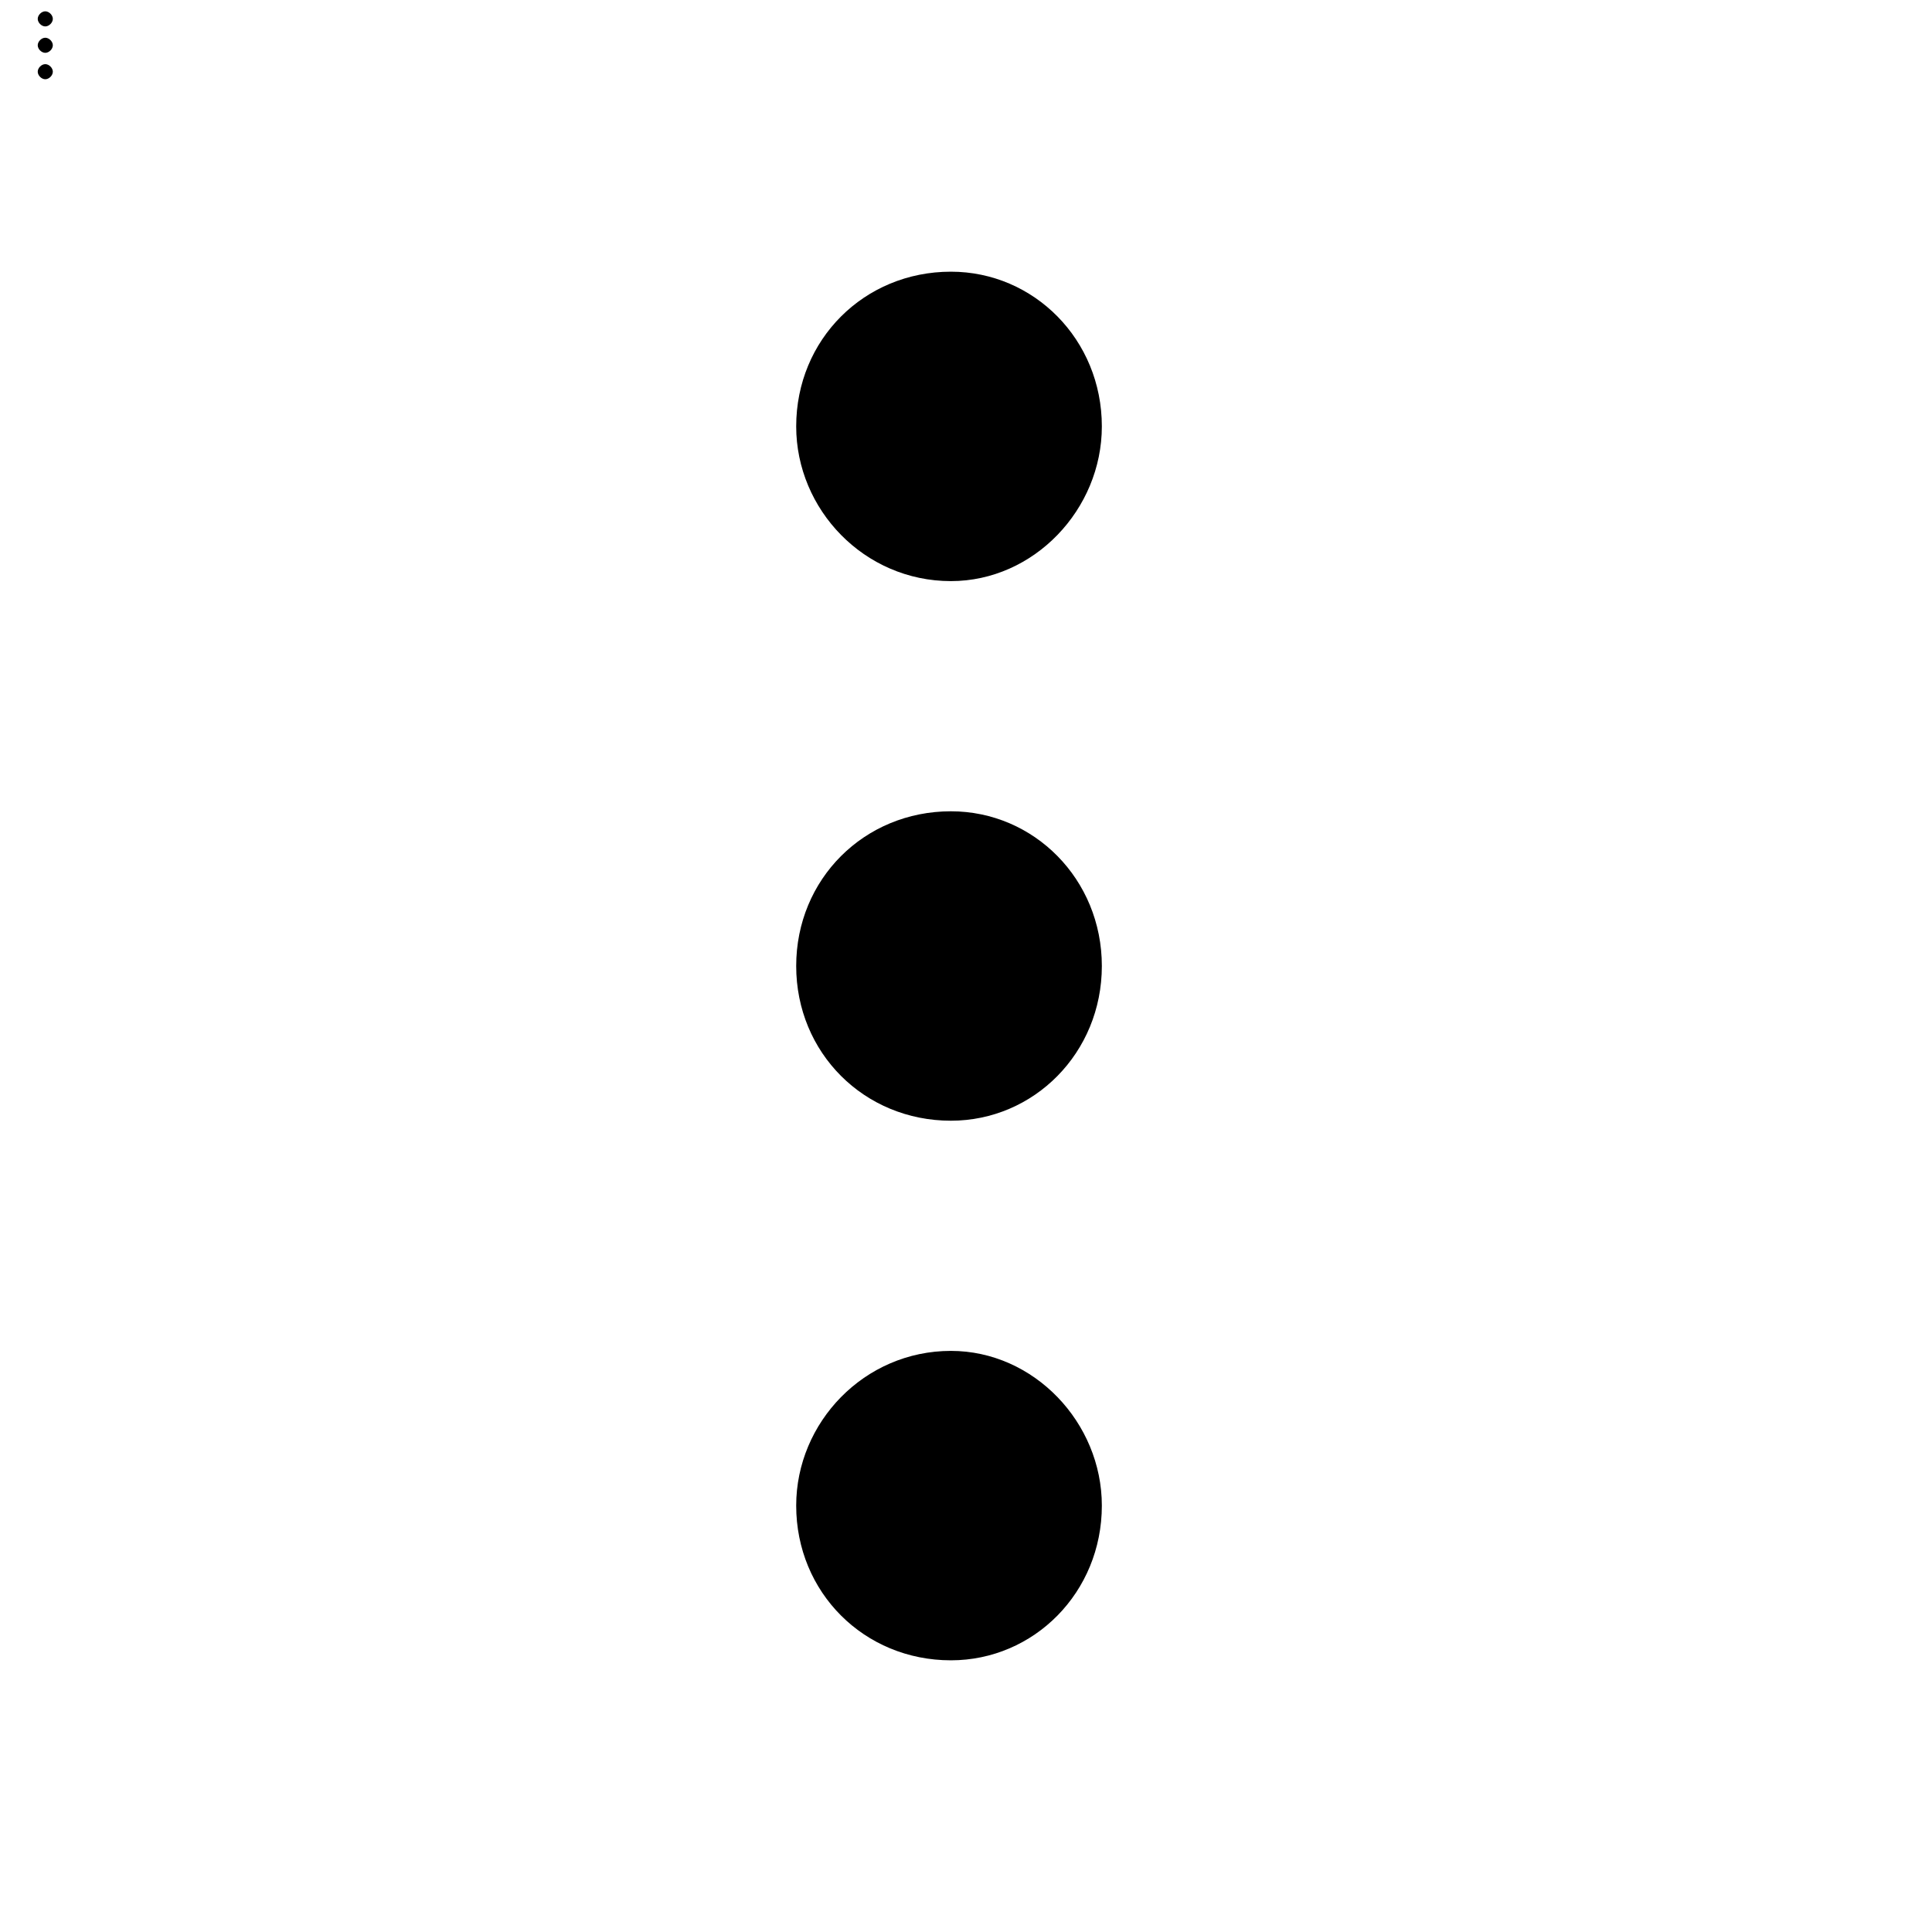
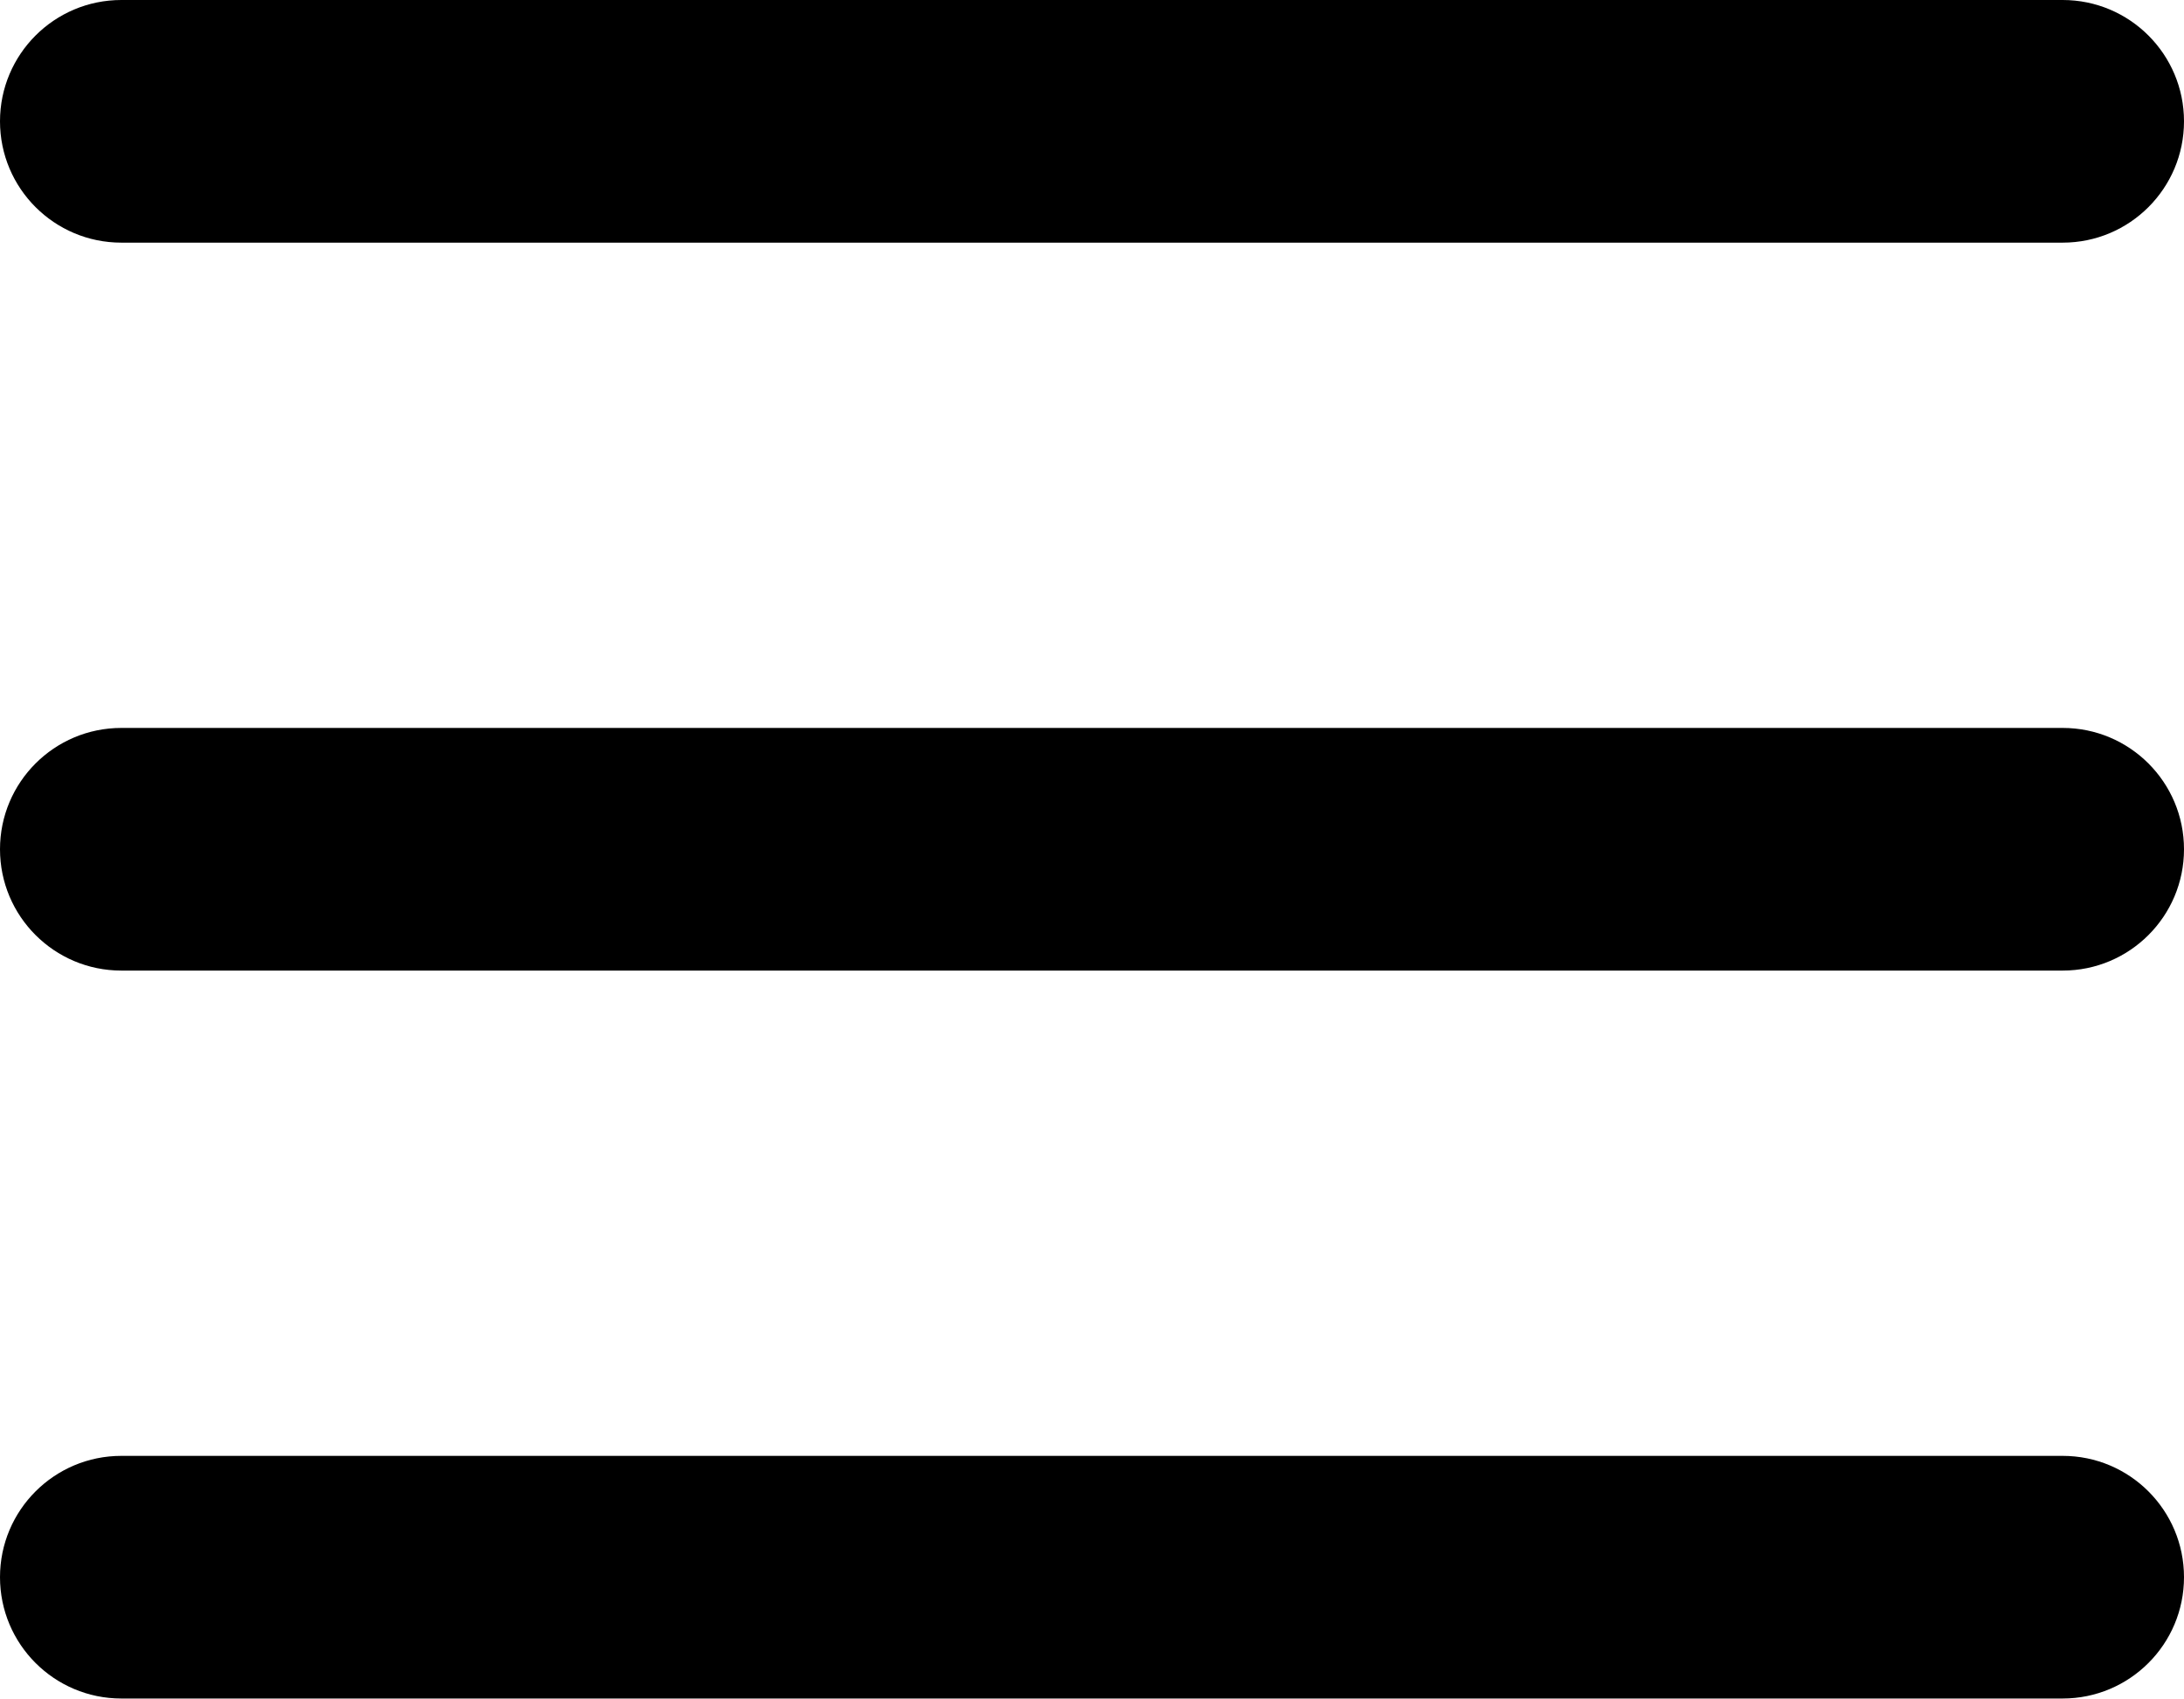
- <svg xmlns="http://www.w3.org/2000/svg" viewBox="0 0 512 512">
-   <path d="m211 399c0 23 18 41 41 41 22 0 40-18 40-41 0-22-18-41-40-41-23 0-41 19-41 41z m0-286c0 22 18 41 41 41 22 0 40-19 40-41 0-23-18-41-40-41-23 0-41 18-41 41z m0 143c0 23 18 41 41 41 22 0 40-18 40-41 0-23-18-41-40-41-23 0-41 18-41 41z m-201-237c0 1 1 2 2 2 1 0 2-1 2-2 0-1-1-2-2-2-1 0-2 1-2 2z m0-14c0 1 1 2 2 2 1 0 2-1 2-2 0-1-1-2-2-2-1 0-2 1-2 2z m0 7c0 1 1 2 2 2 1 0 2-1 2-2 0-1-1-2-2-2-1 0-2 1-2 2z" />
+ <svg xmlns="http://www.w3.org/2000/svg" width="18" height="14" viewBox="0 0 18 14">
+   <rect width="18" height="2" rx="1" />
+   <rect y="6" width="18" height="2" rx="1" />
+   <rect y="12" width="18" height="2" rx="1" />
</svg>
